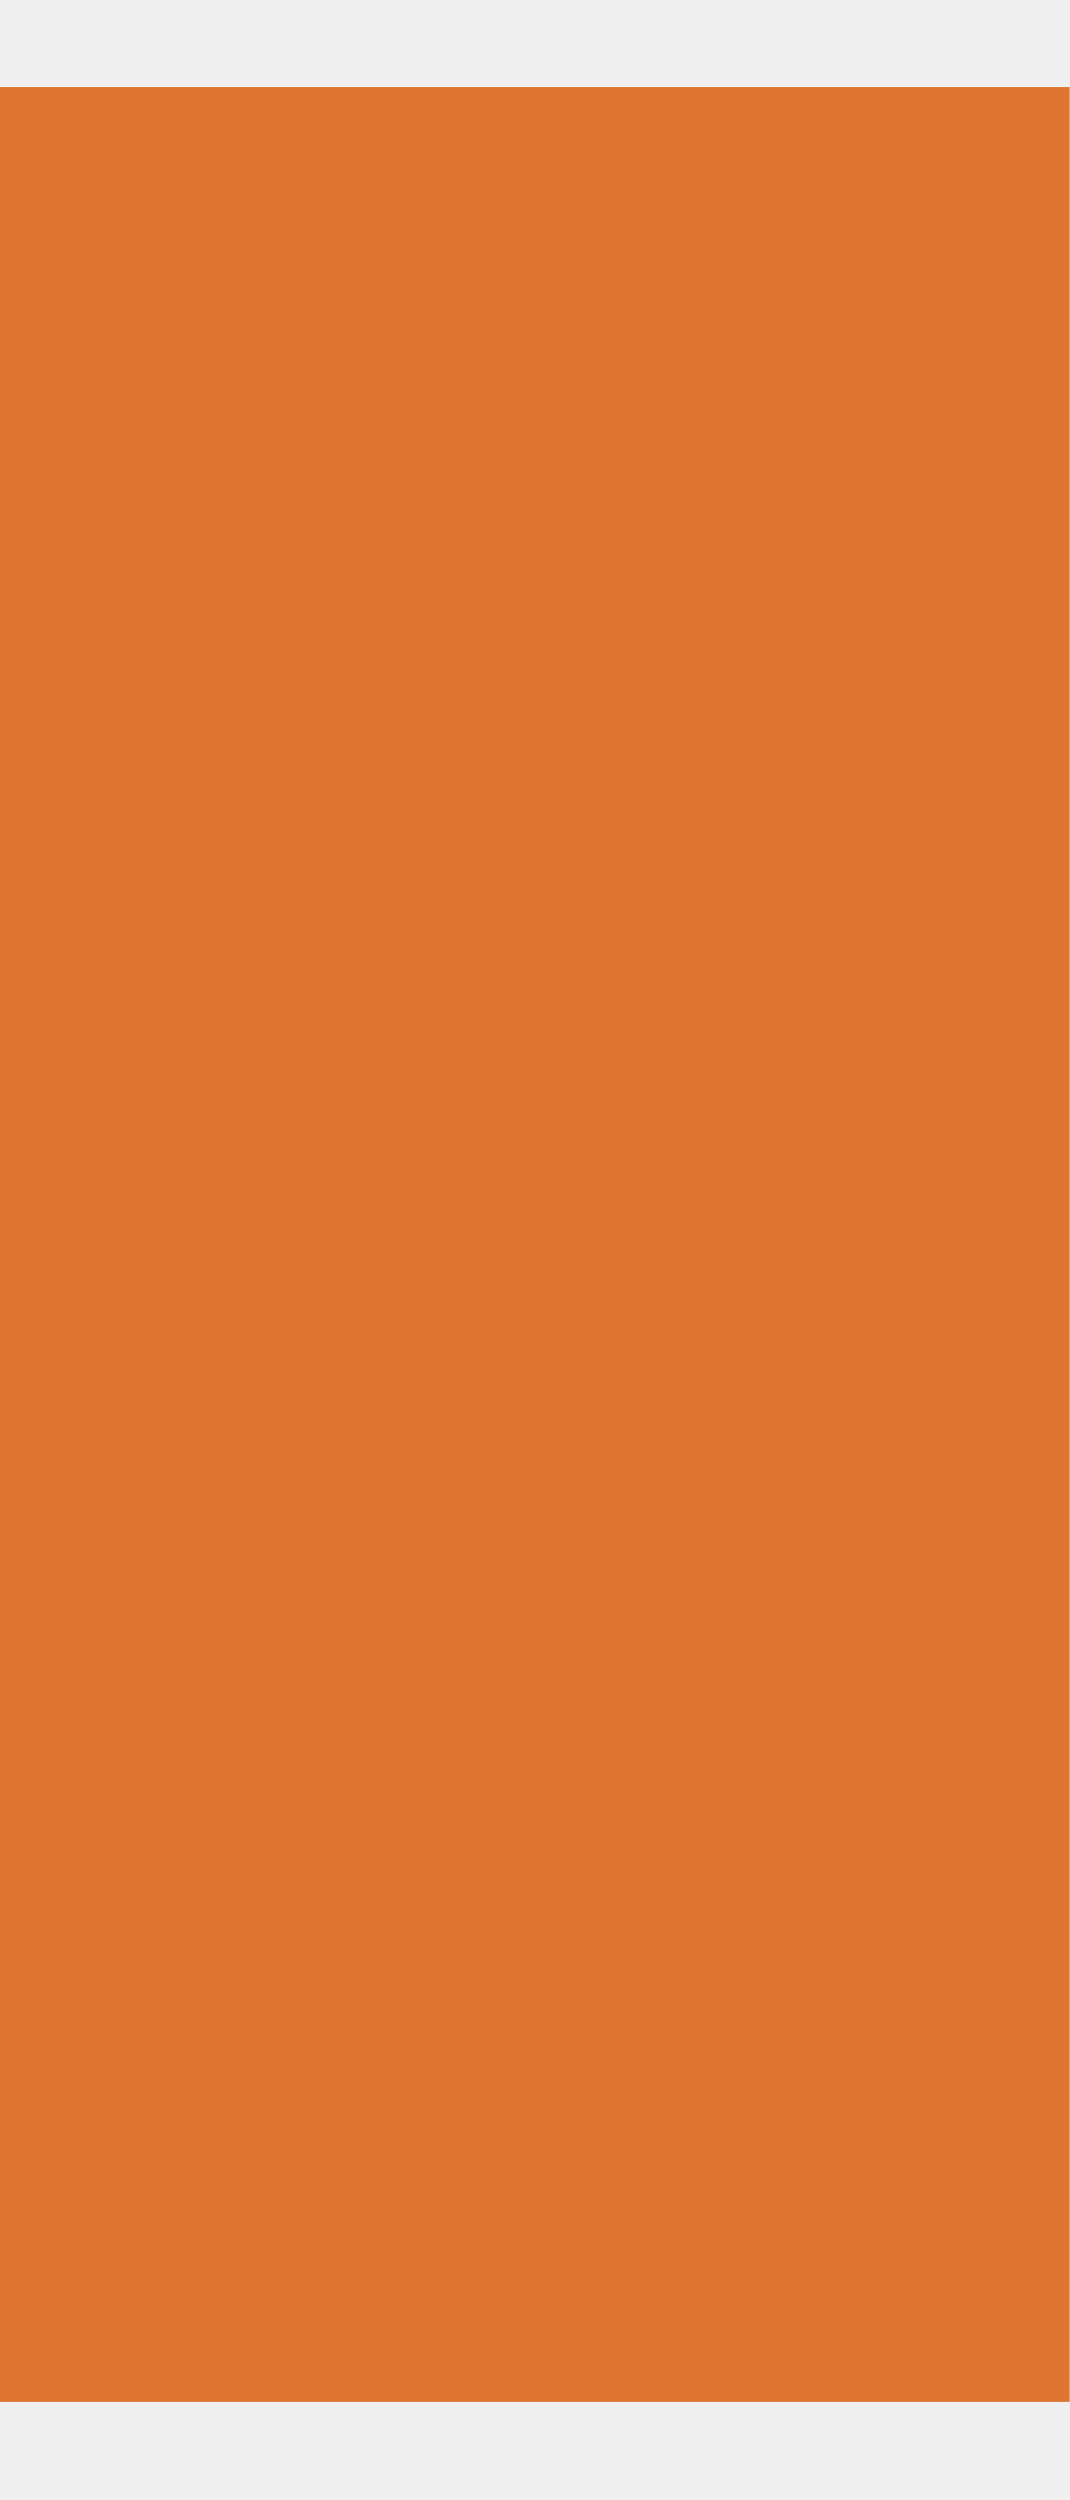
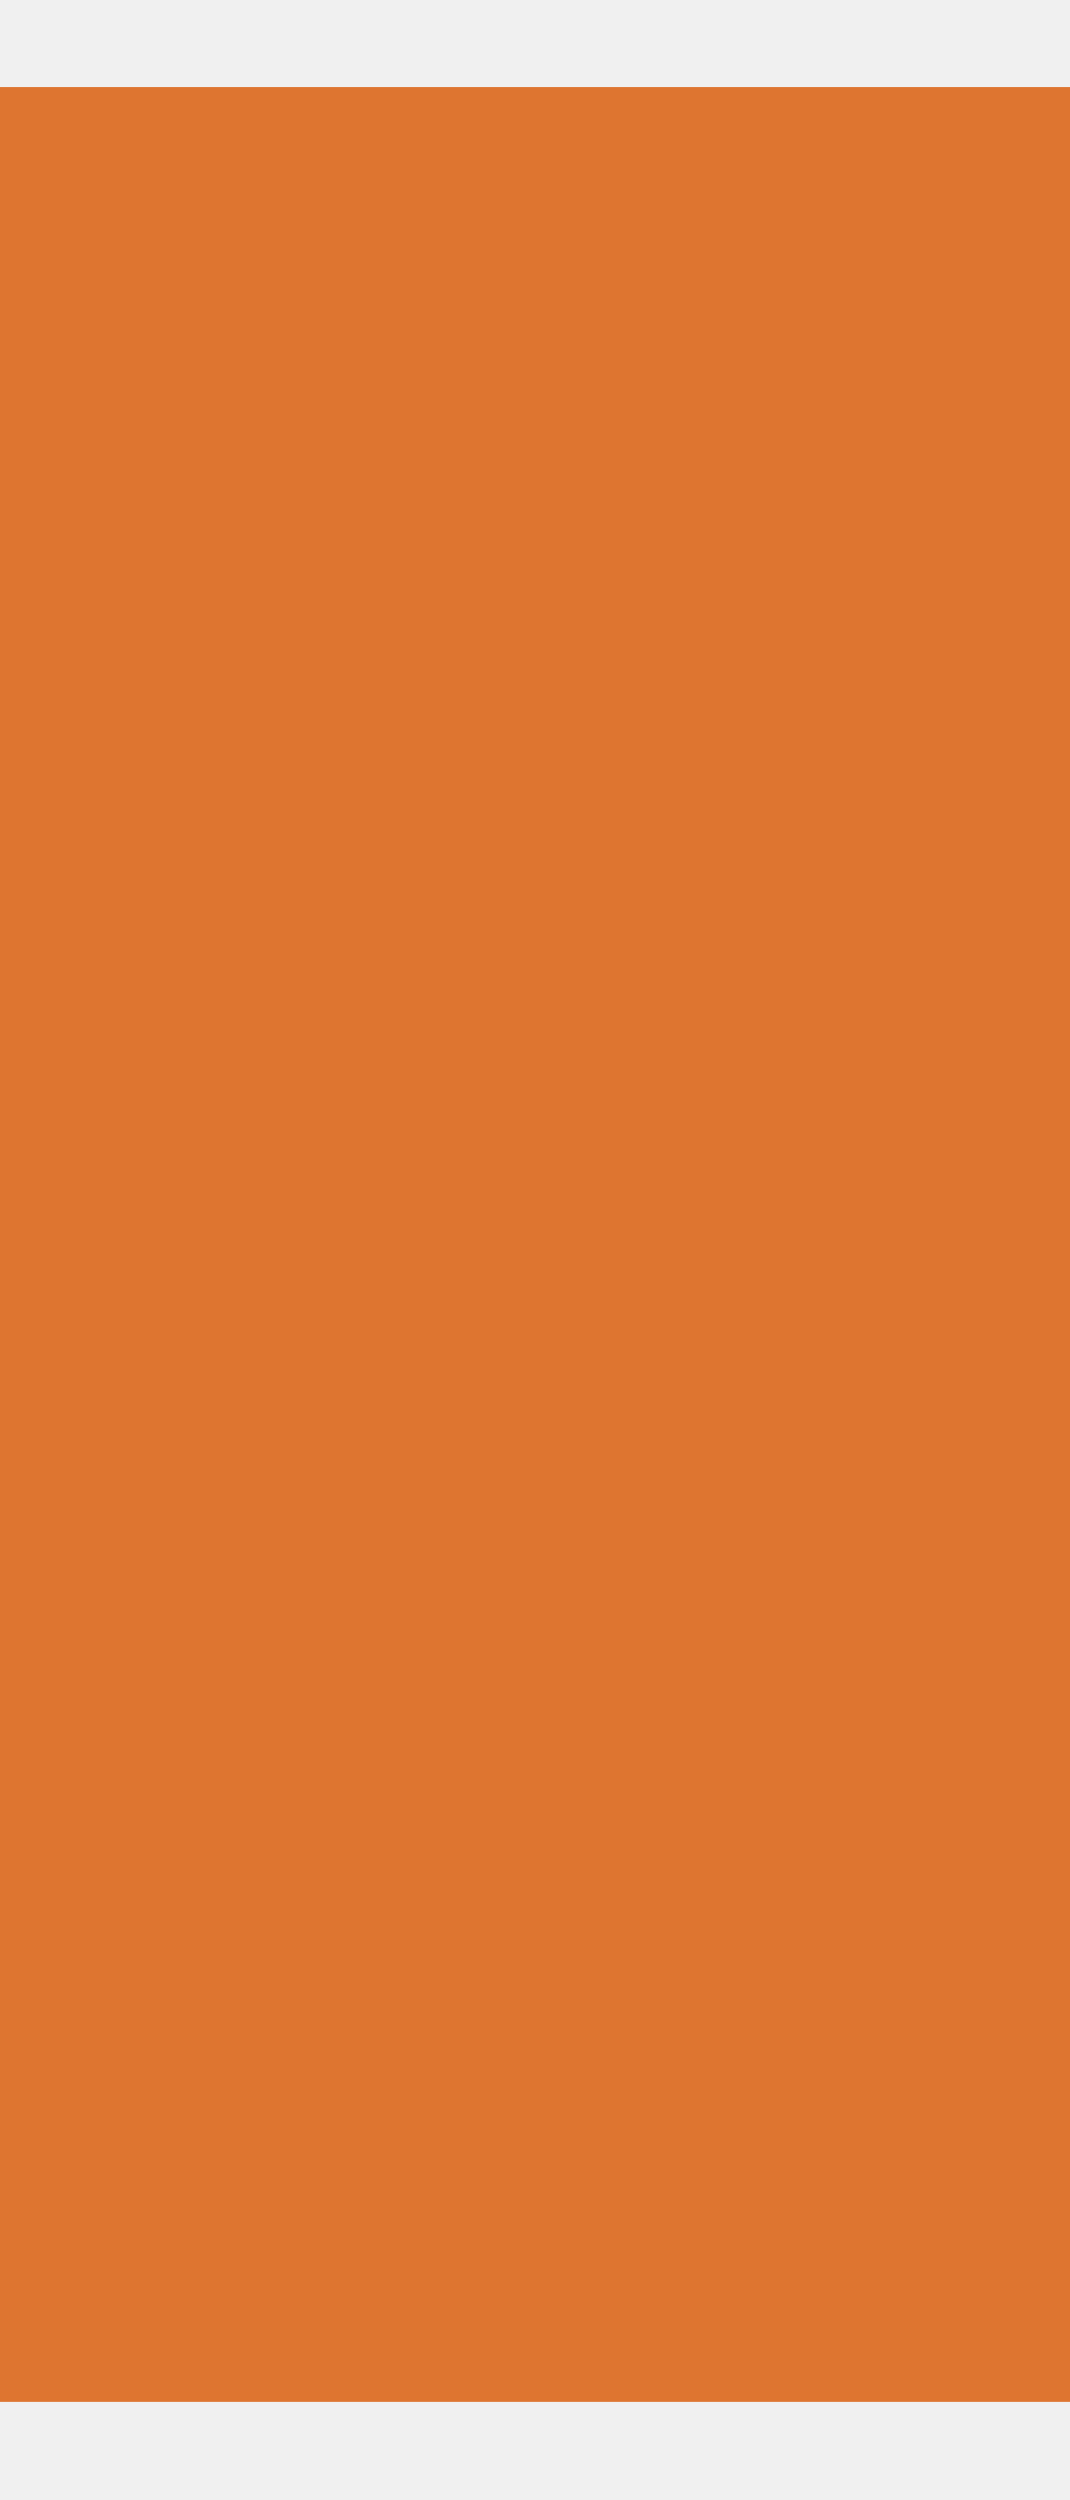
<svg xmlns="http://www.w3.org/2000/svg" width="86" height="201" viewBox="0 0 86 201" fill="none">
-   <g clip-path="url(#clip0_209_28)">
+   <g clipPath="url(#clip0_209_28)">
    <path d="M0 193.111C0 179.877 0 166.725 0 153.656C0 140.421 0 127.269 0 114.2C0 100.965 0 87.814 0 74.744C0 63.495 0 52.246 0 40.996C0 29.581 0 18.249 0 7H86.167C86.167 13.948 86.167 20.896 86.167 27.845C86.167 34.627 86.167 41.493 86.167 48.441C86.167 72.428 86.167 96.499 86.167 120.652C86.167 144.805 86.167 168.958 86.167 193.111H0Z" fill="#DE7530" />
  </g>
  <defs>
    <clipPath id="clip0_209_28">
      <rect width="86" height="201" fill="white" />
    </clipPath>
  </defs>
</svg>
